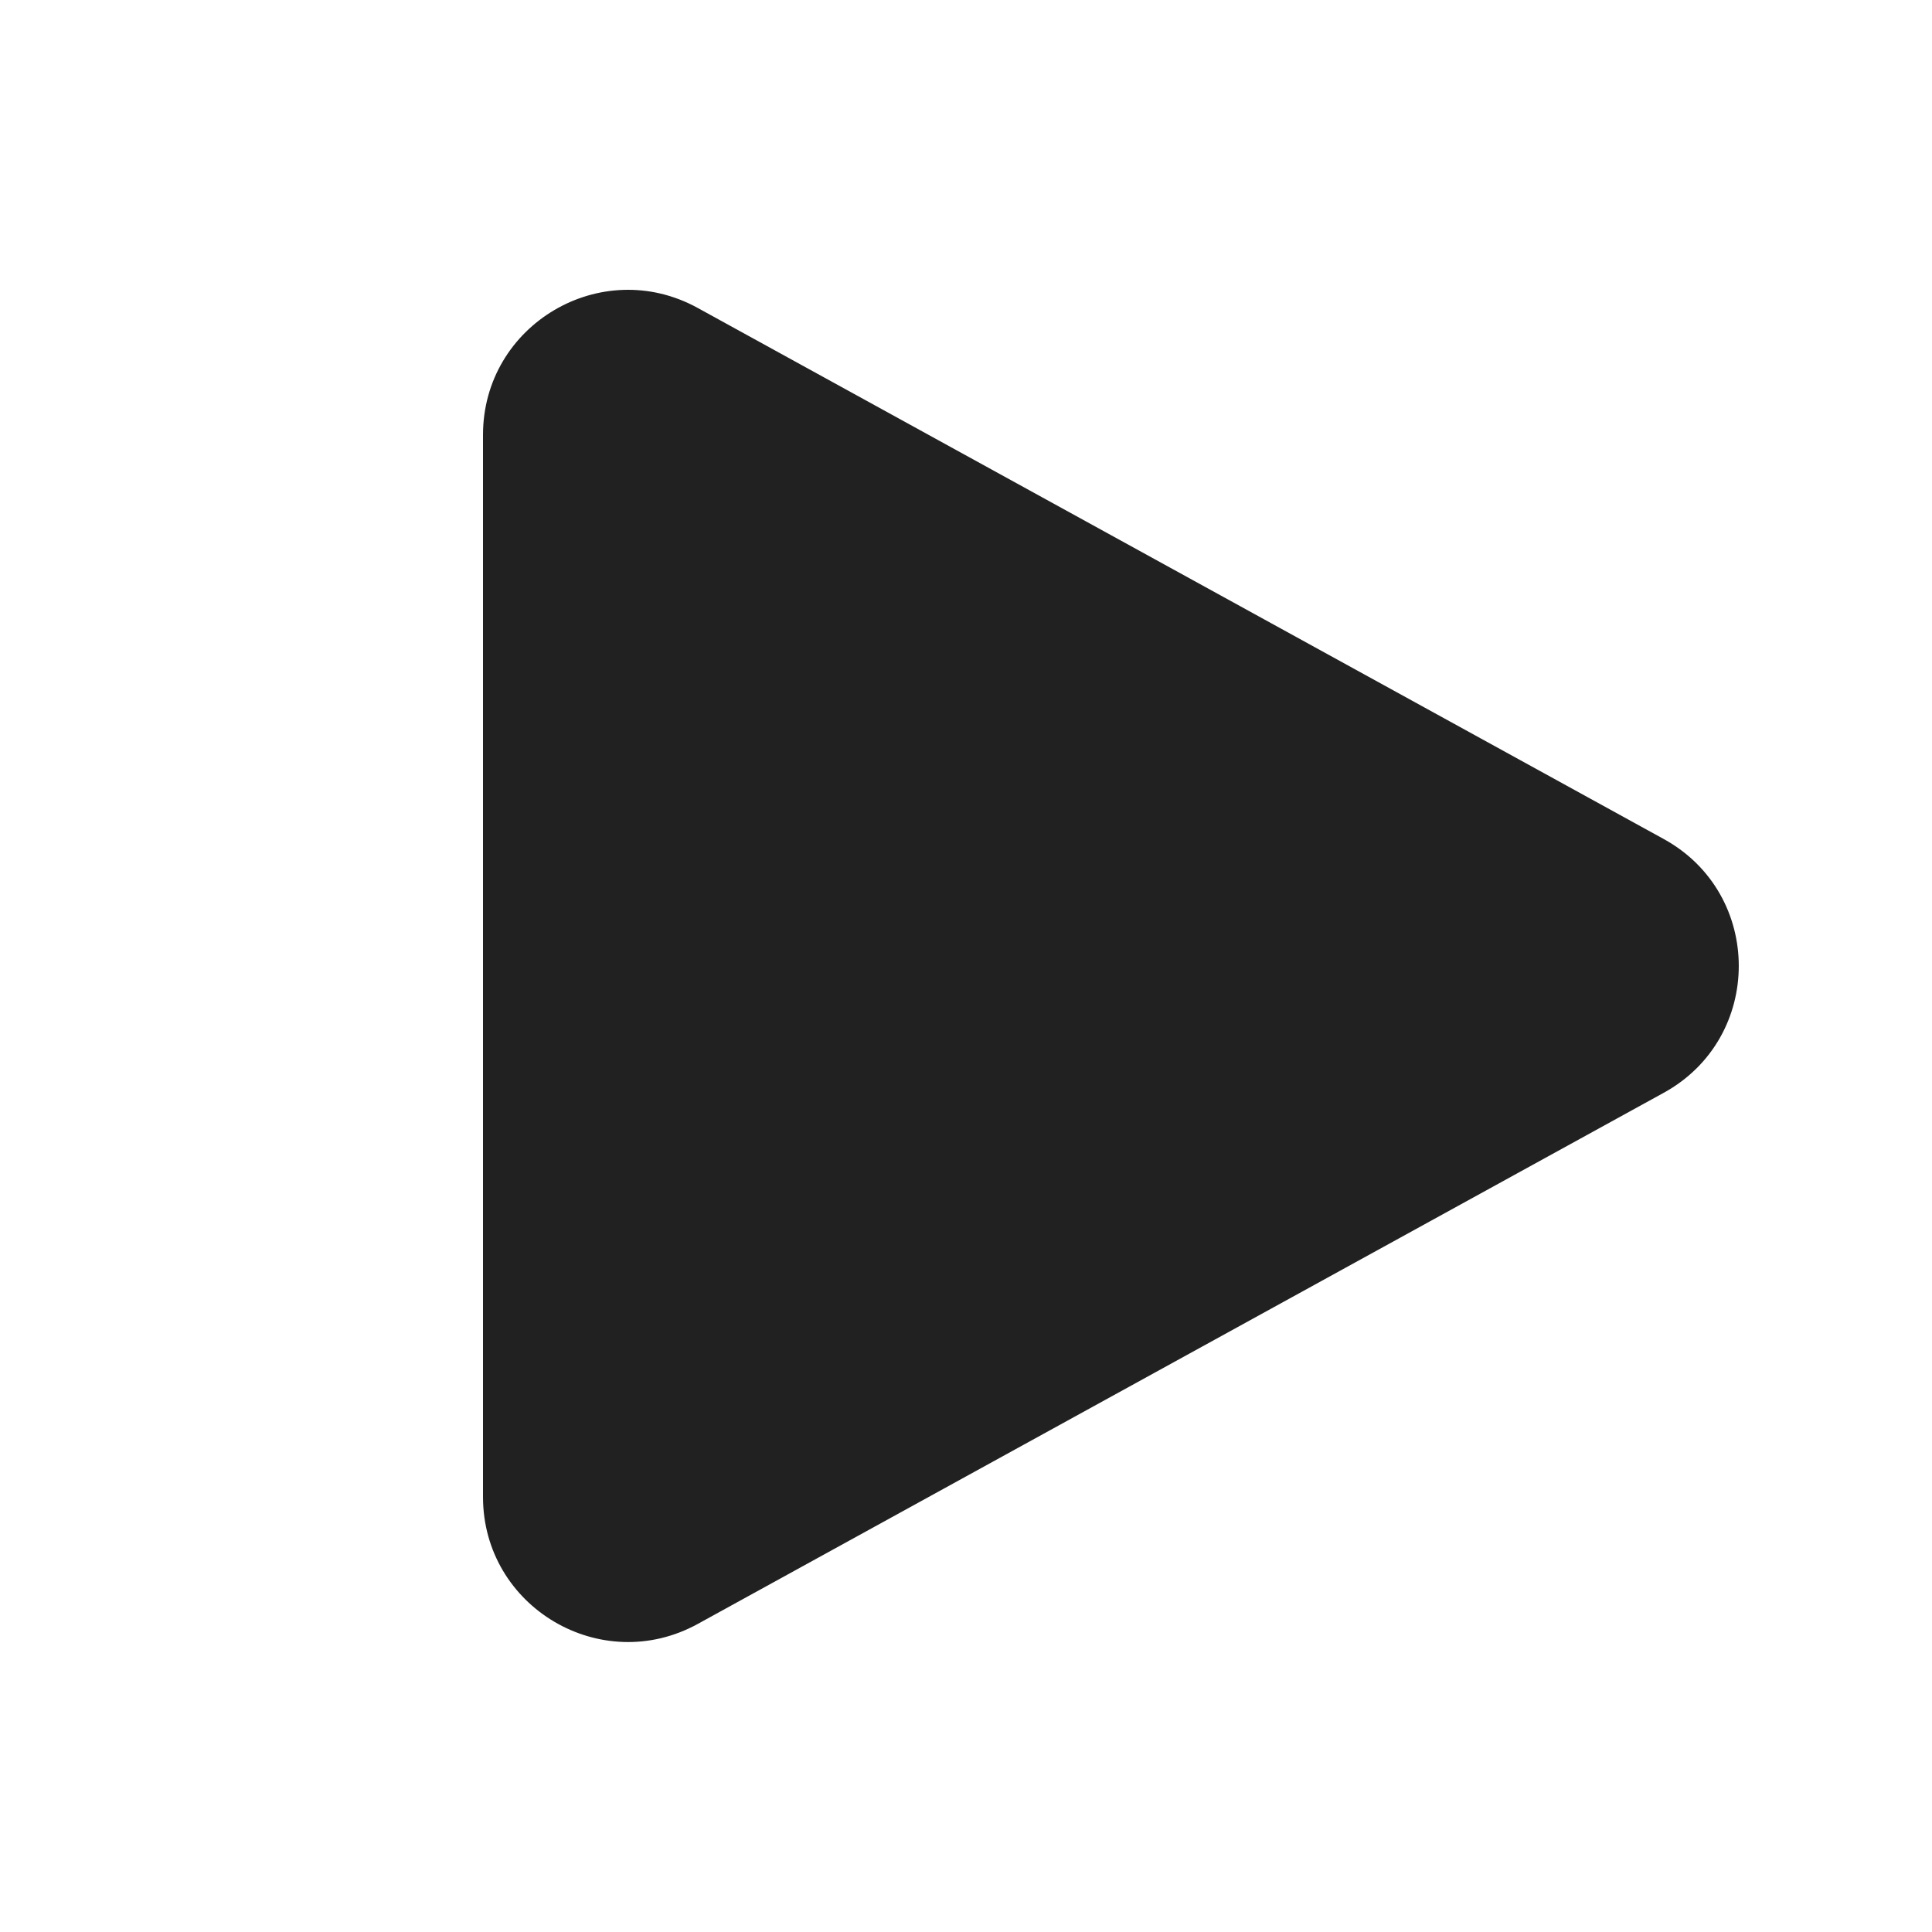
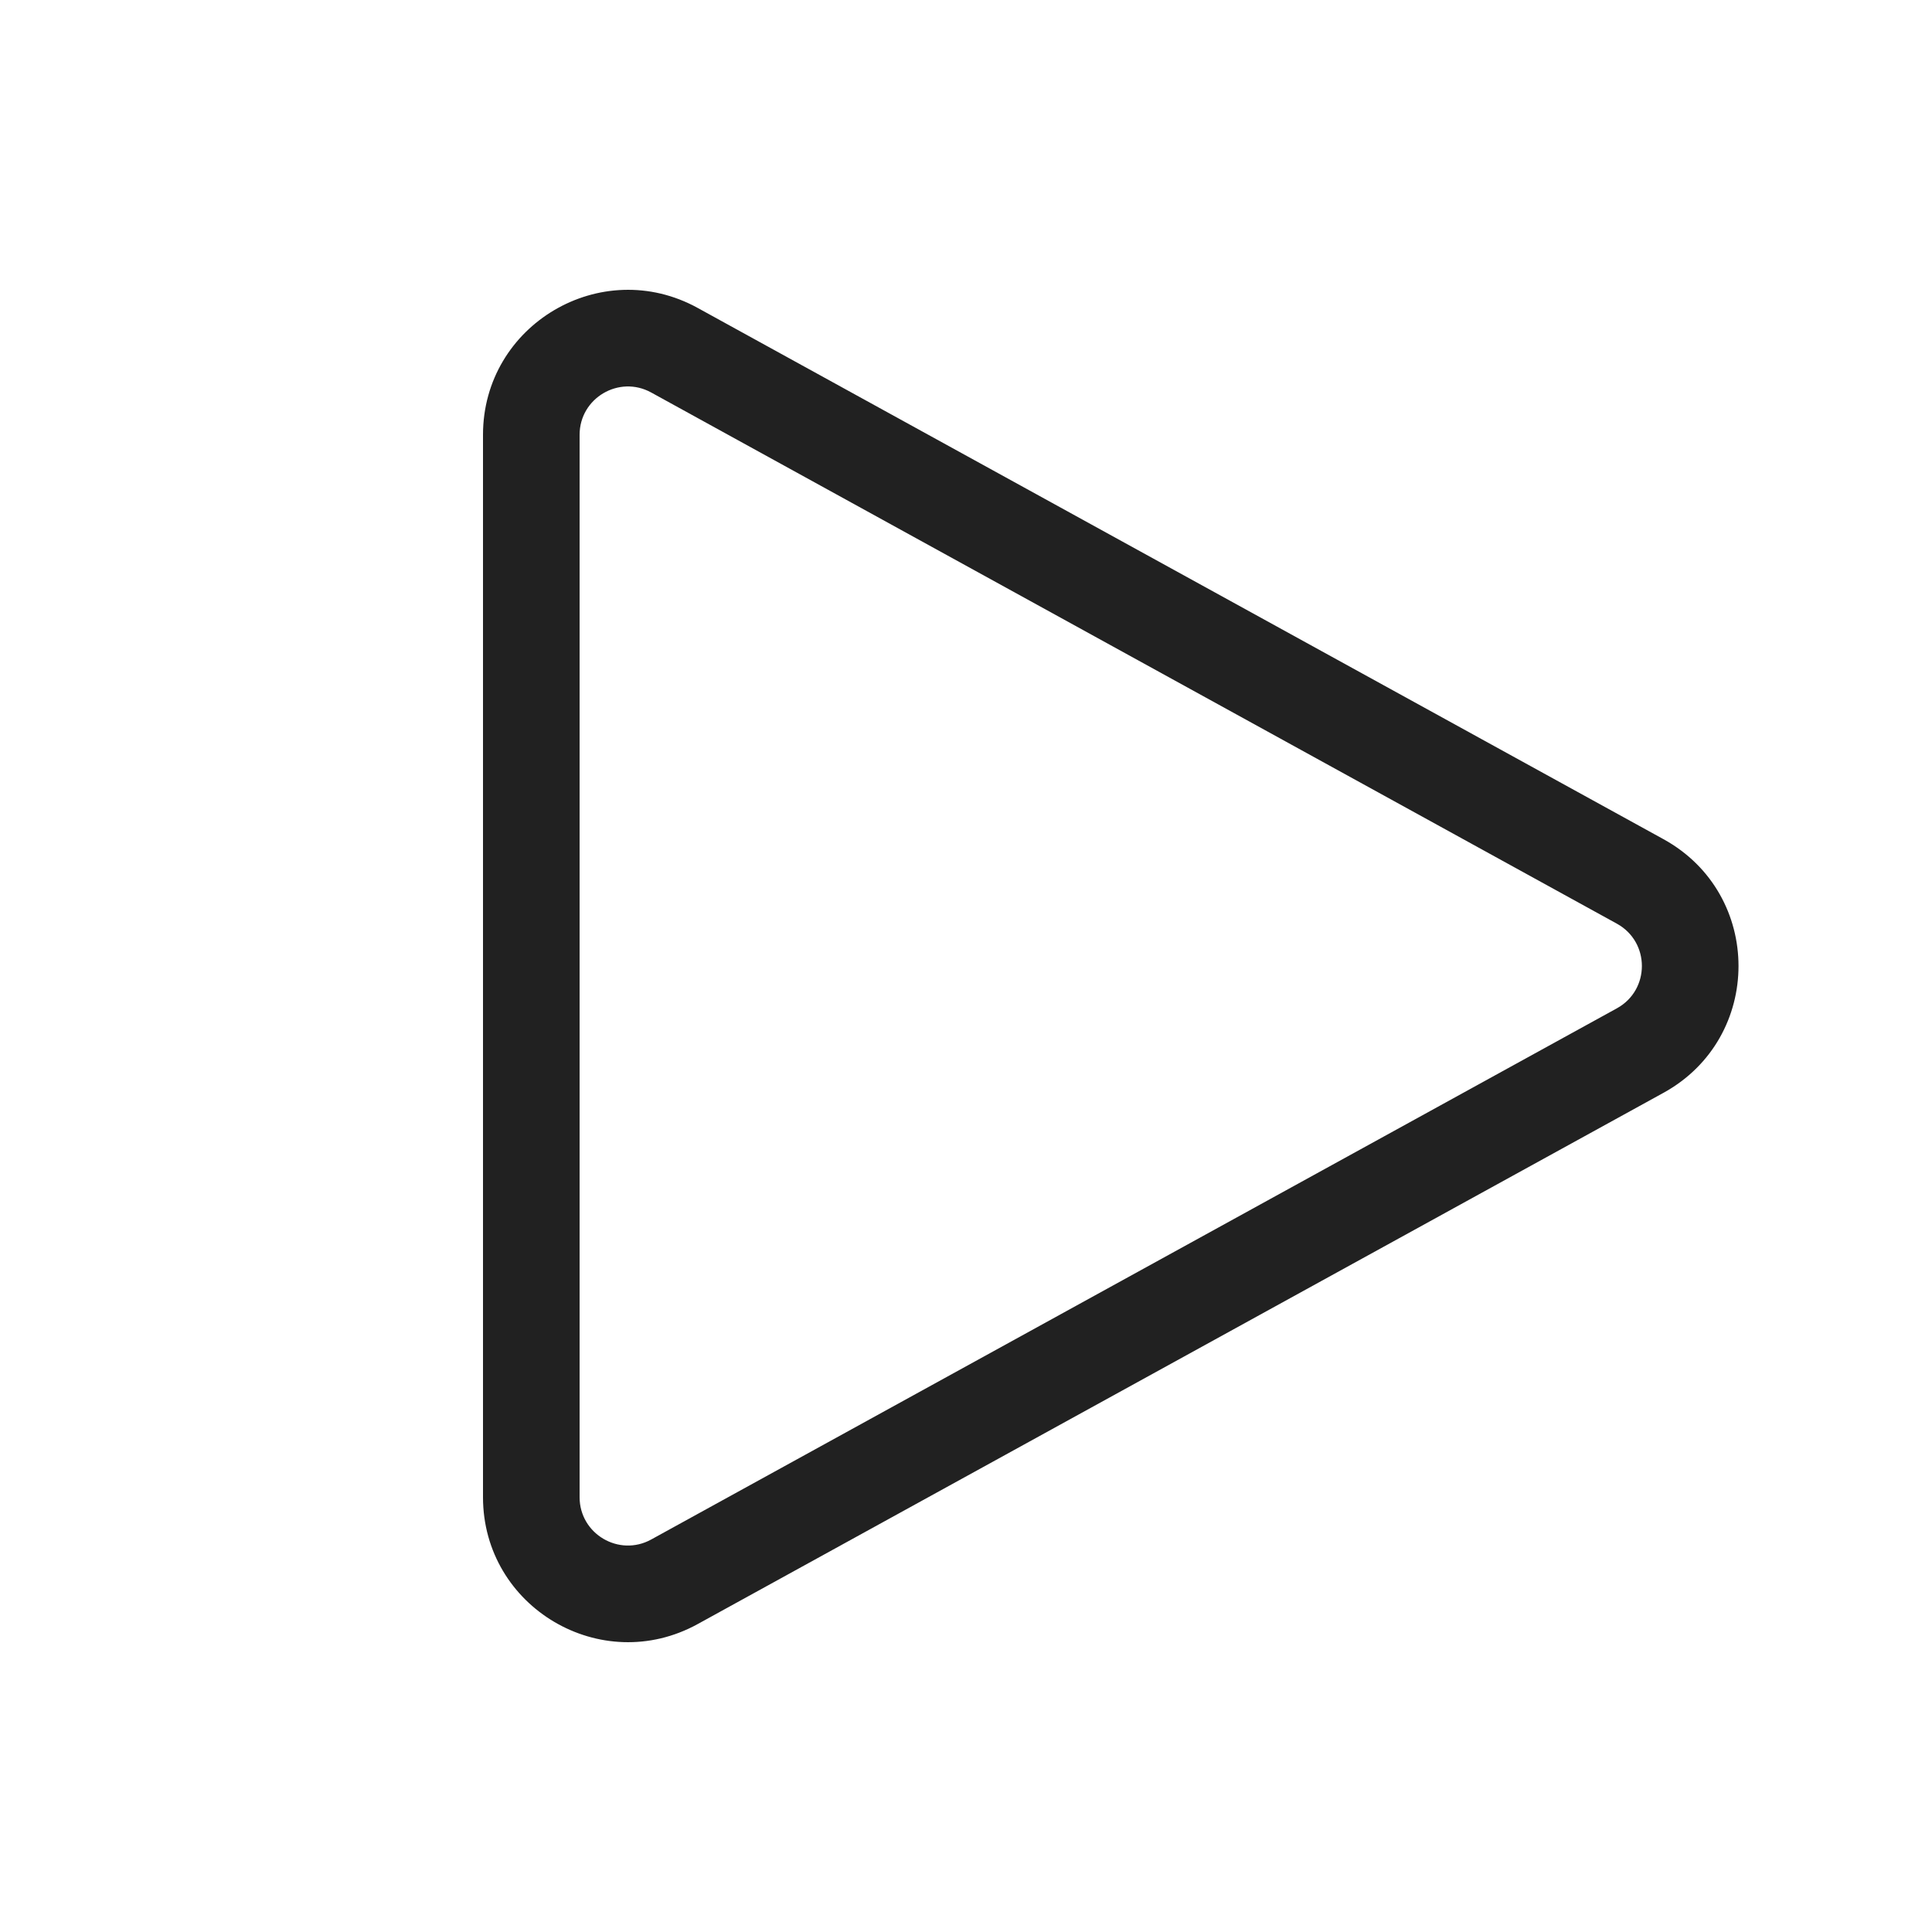
<svg xmlns="http://www.w3.org/2000/svg" width="20" height="20" viewBox="0 0 20 20" fill="none">
-   <path d="M17.222 8.685C18.259 9.254 18.259 10.744 17.222 11.313L7.223 16.811C6.223 17.36 5 16.637 5 15.496L5 4.502C5 3.361 6.223 2.638 7.223 3.188L17.222 8.685Z" fill="#212121" />
+   <path d="M17.22 8.687C18.256 9.257 18.256 10.743 17.22 11.313L7.223 16.812C6.224 17.362 5 16.639 5 15.499L5 4.501C5 3.361 6.224 2.638 7.223 3.188L17.22 8.687ZM16.738 10.438C17.083 10.248 17.083 9.752 16.738 9.562L6.741 4.063C6.408 3.88 6 4.121 6 4.501L6 15.499C6 15.879 6.408 16.12 6.741 15.937L16.738 10.438Z" fill="#212121" />
</svg>
